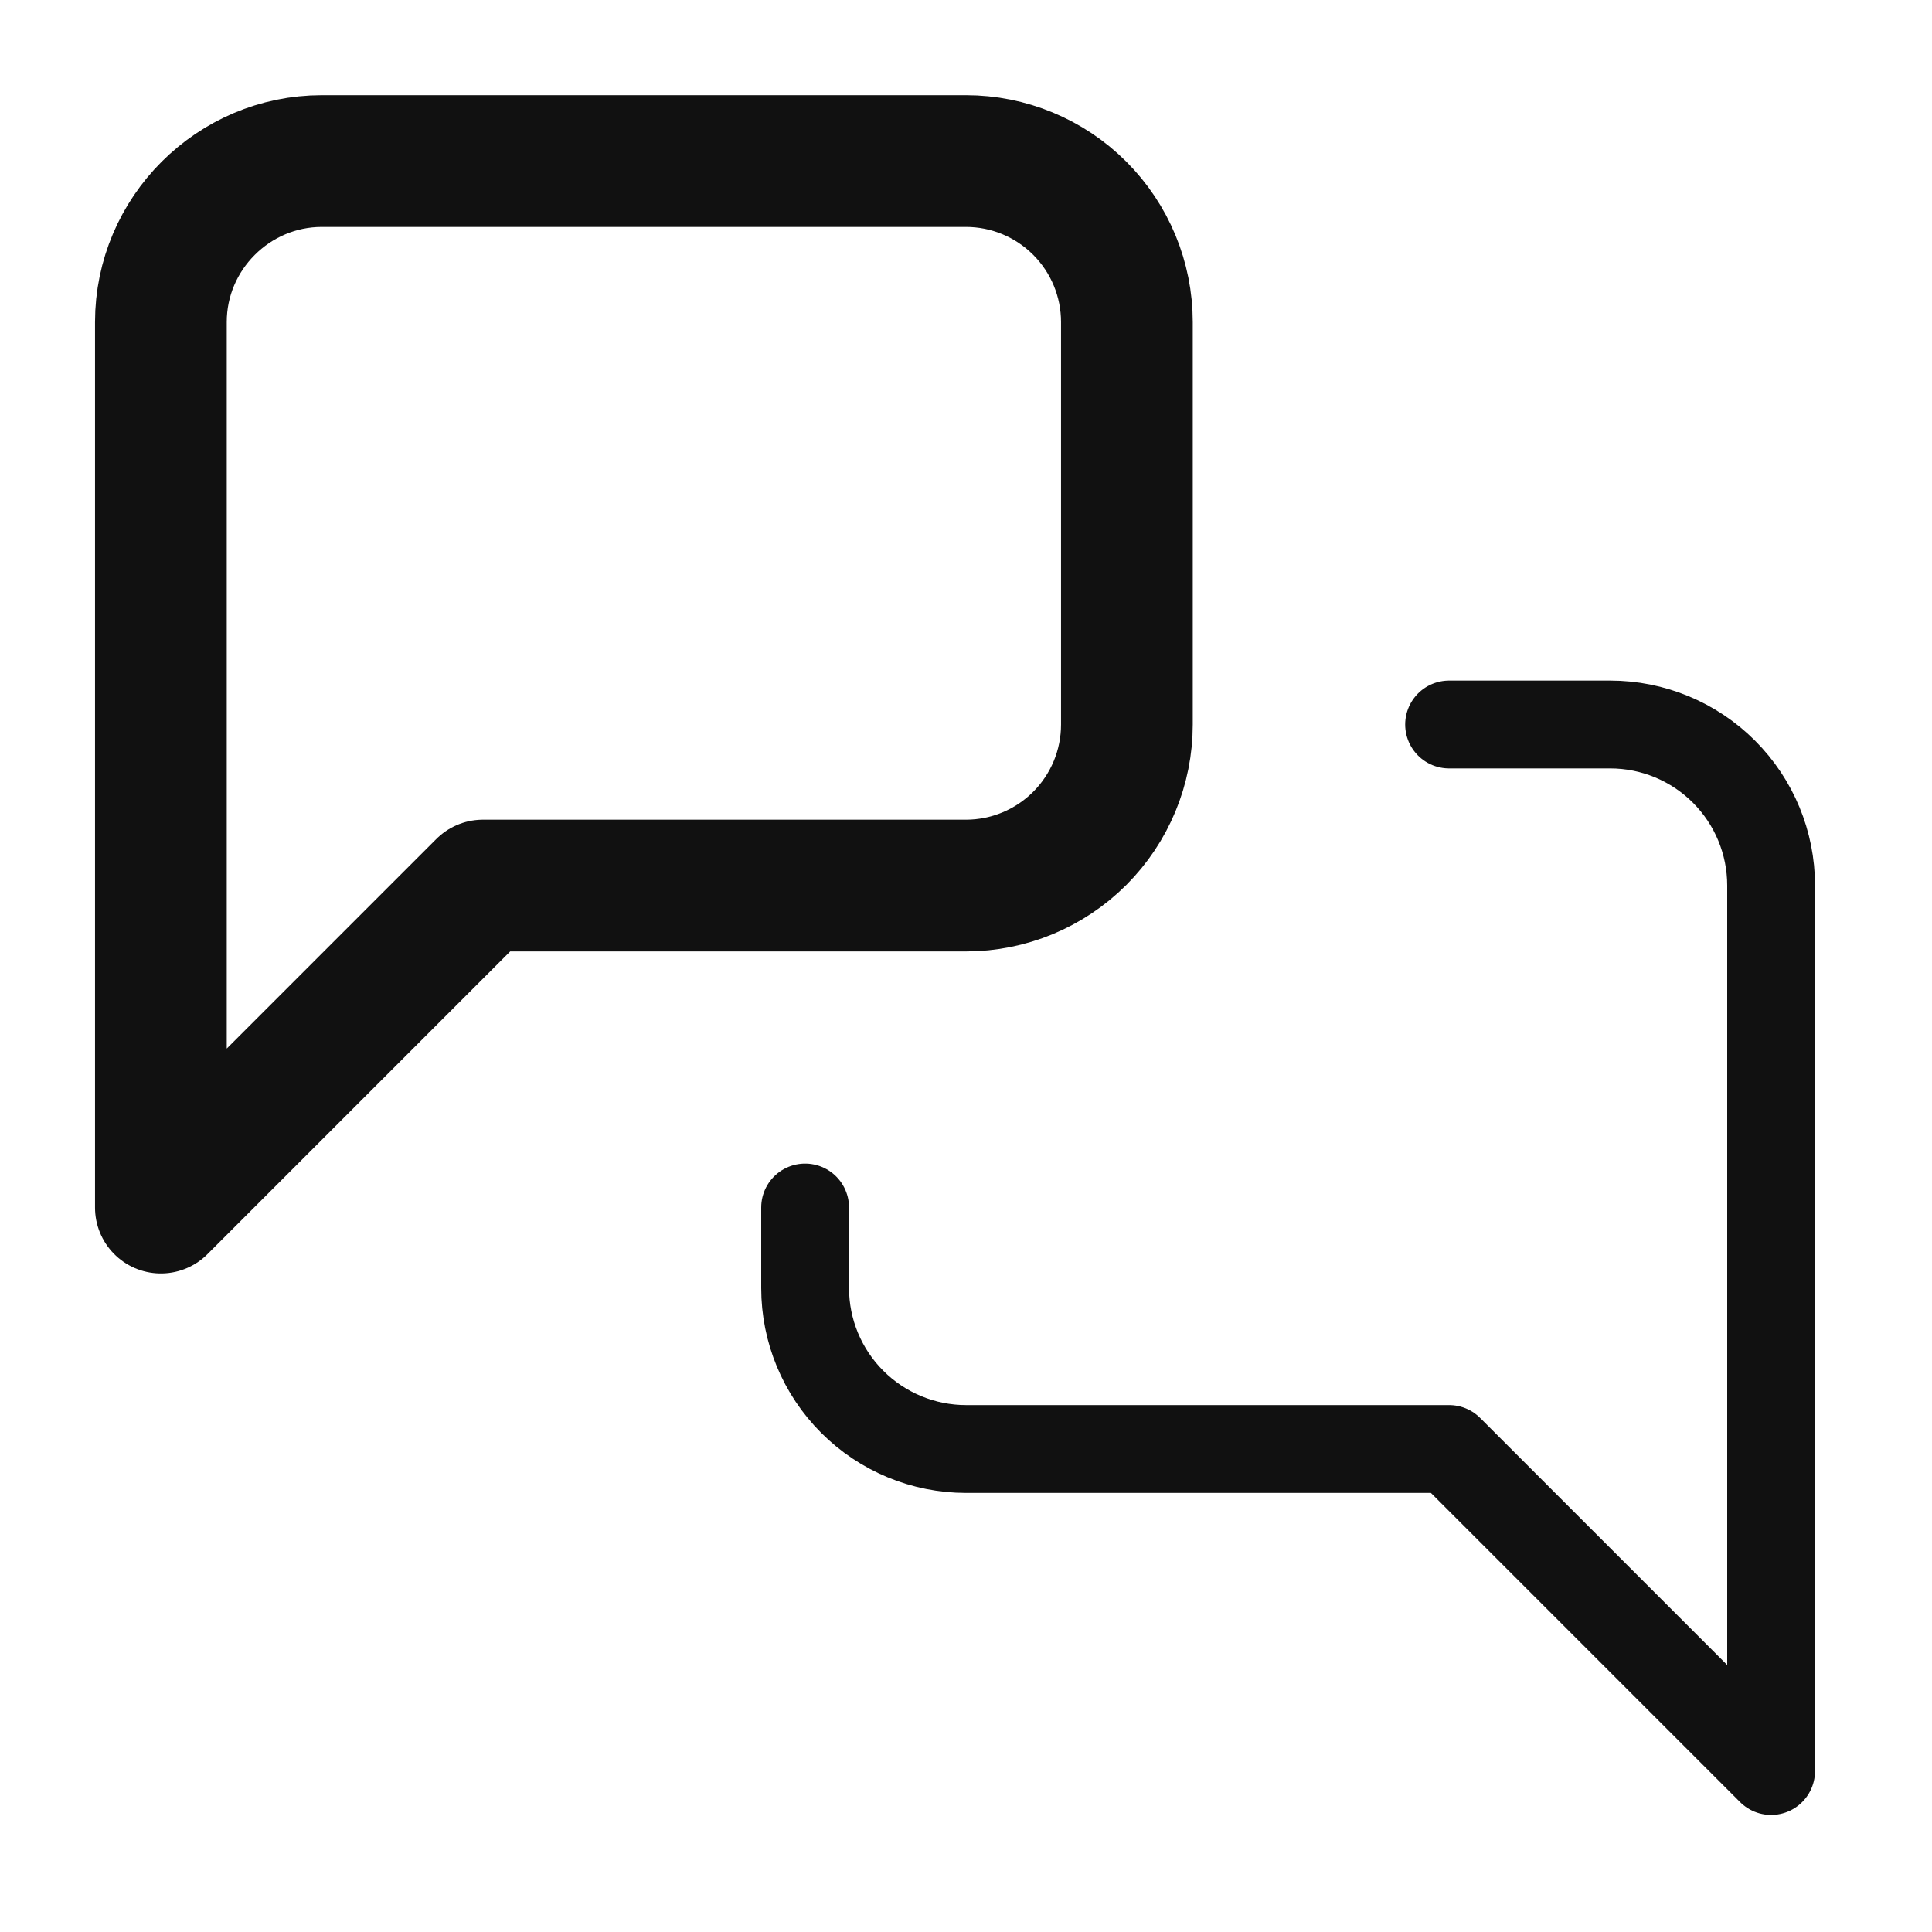
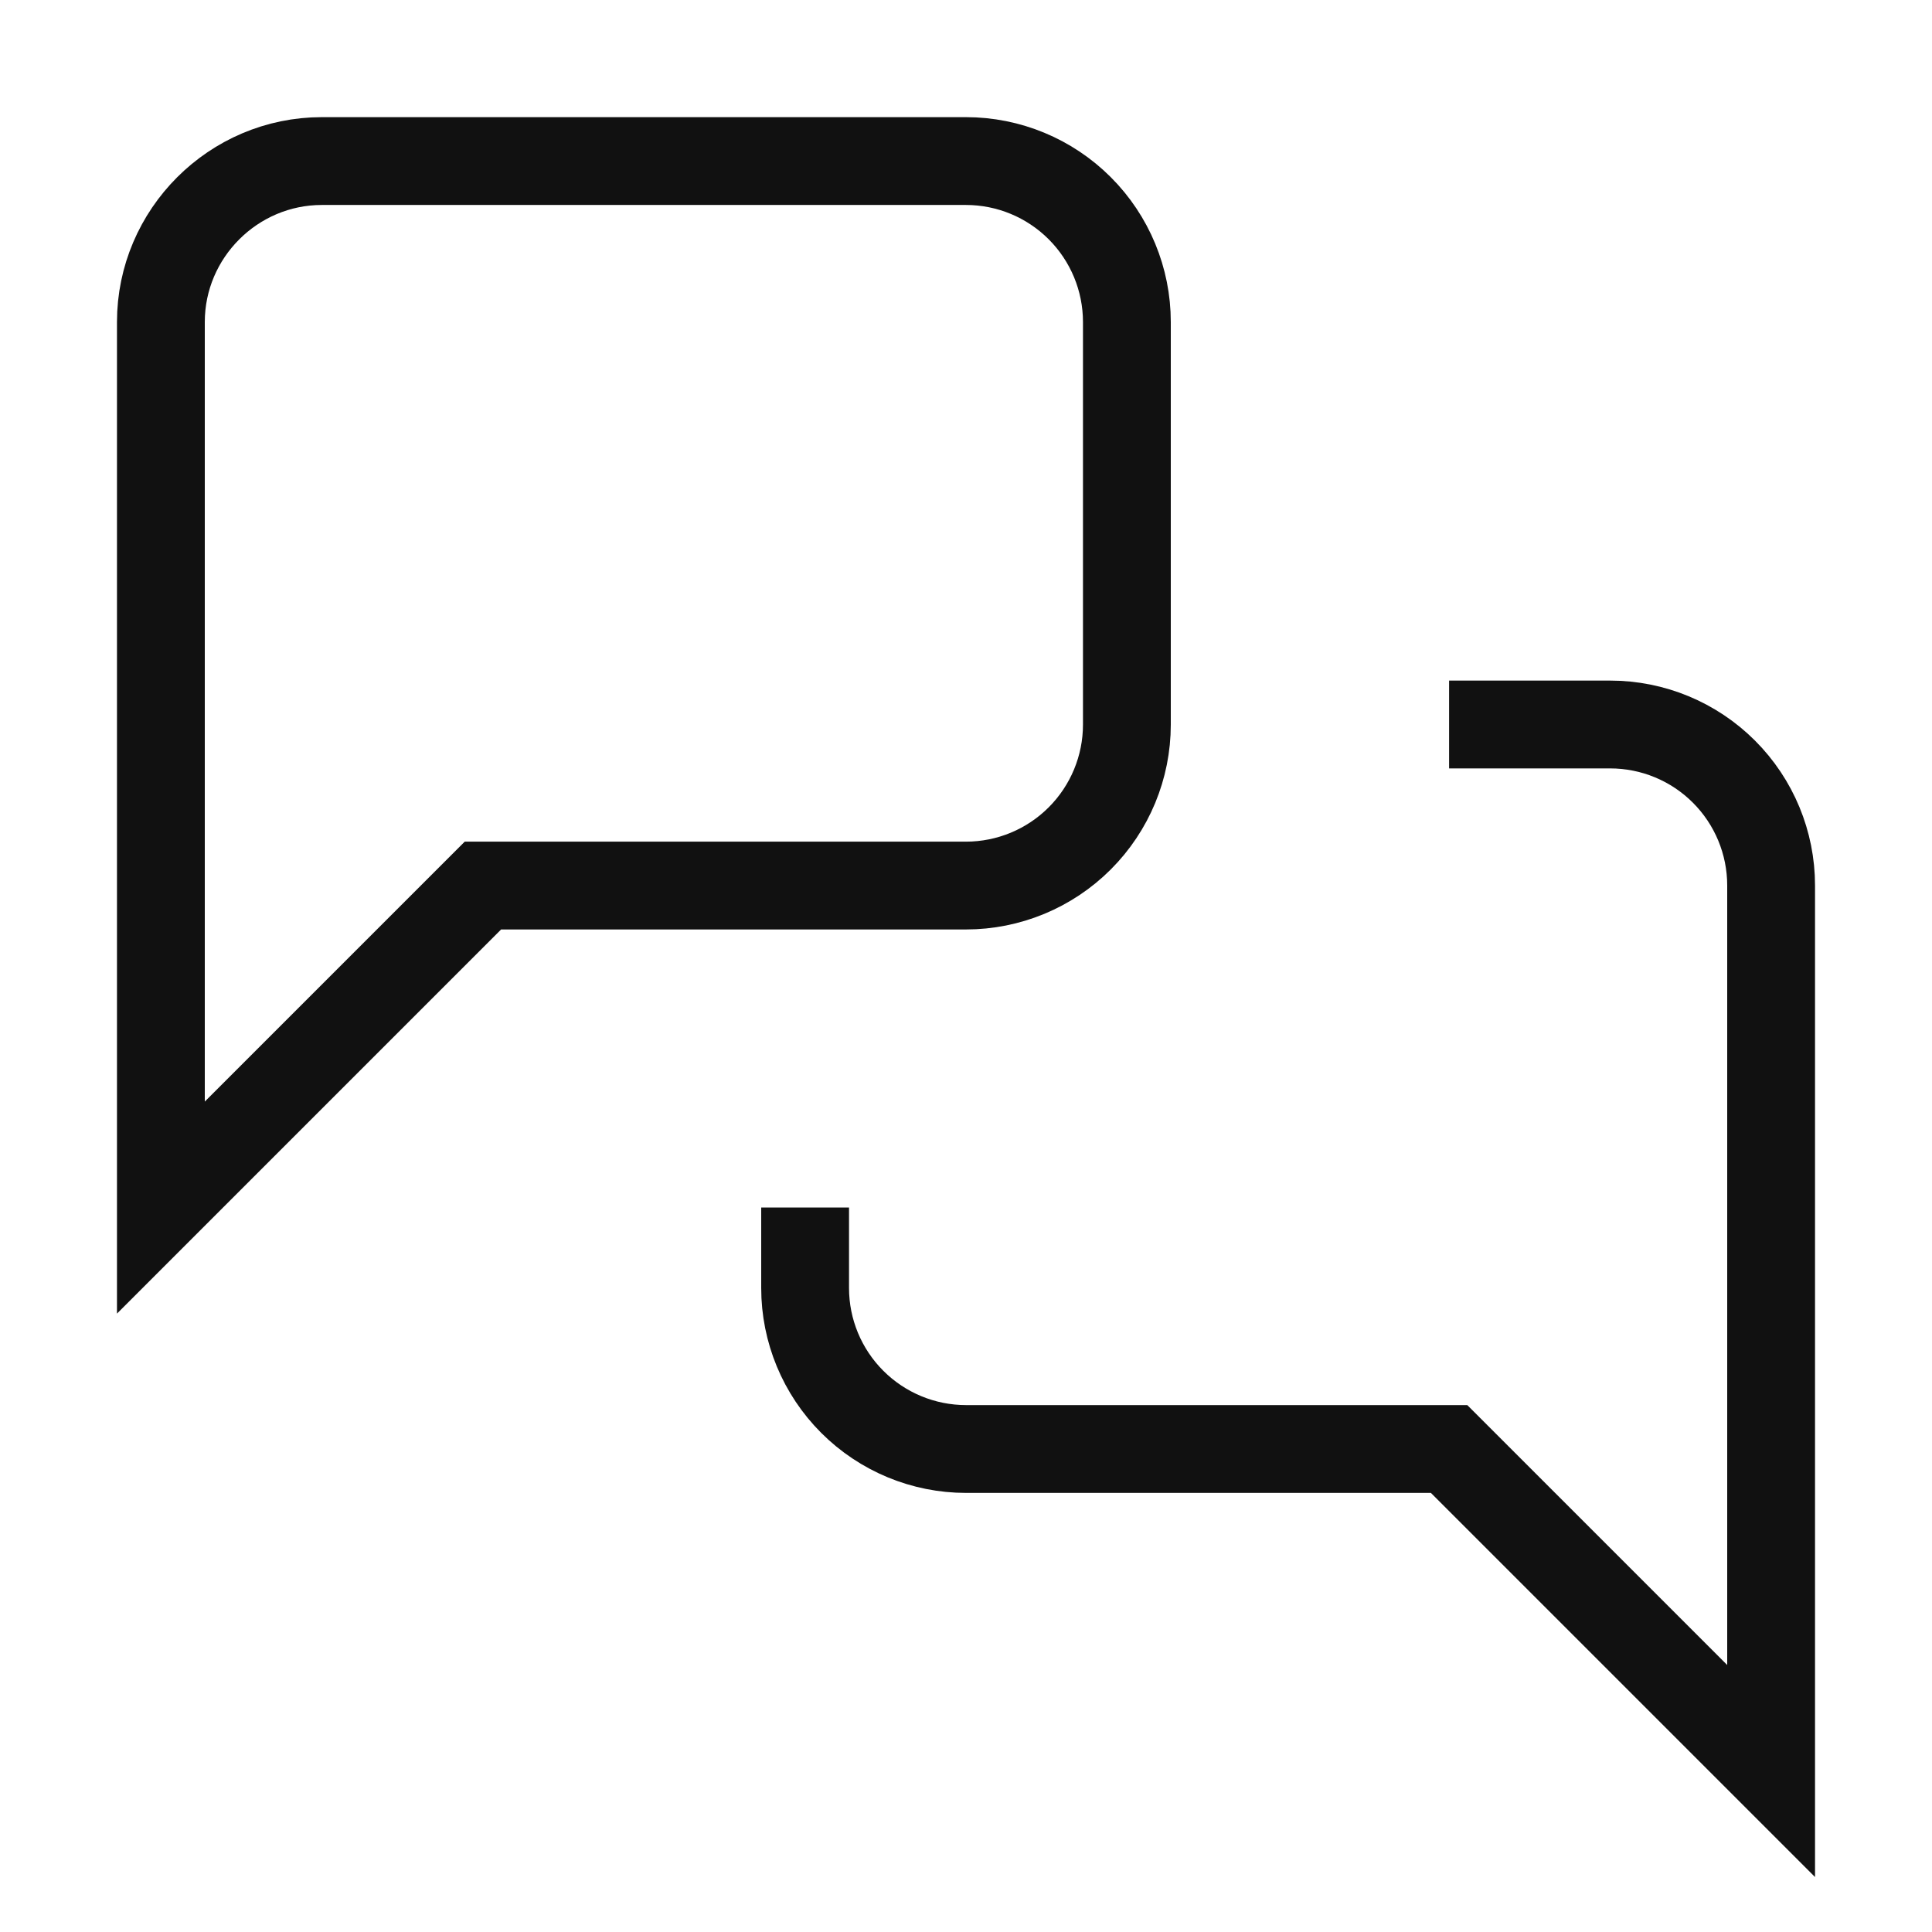
<svg xmlns="http://www.w3.org/2000/svg" width="22" height="22" viewBox="0 0 22 22" fill="none">
-   <path d="M12.832 8.251C12.832 8.737 12.639 9.203 12.295 9.547C11.951 9.891 11.485 10.084 10.999 10.084H5.499L1.832 13.751V3.667C1.832 2.659 2.657 1.834 3.665 1.834H10.999C11.485 1.834 11.951 2.027 12.295 2.371C12.639 2.715 12.832 3.181 12.832 3.667V8.251Z" stroke="#111111" stroke-width="1.5" stroke-linecap="round" stroke-linejoin="round" />
-   <path d="M16.501 8.25H18.335C18.821 8.25 19.287 8.443 19.631 8.787C19.975 9.131 20.168 9.597 20.168 10.083V20.167L16.501 16.5H11.001C10.515 16.5 10.049 16.307 9.705 15.963C9.361 15.619 9.168 15.153 9.168 14.667V13.75" stroke="#111111" stroke-width="1" stroke-linecap="round" stroke-linejoin="round" />
+   <path d="M12.832 8.251C12.832 8.737 12.639 9.203 12.295 9.547C11.951 9.891 11.485 10.084 10.999 10.084H5.499L1.832 13.751V3.667C1.832 2.659 2.657 1.834 3.665 1.834H10.999C11.485 1.834 11.951 2.027 12.295 2.371C12.639 2.715 12.832 3.181 12.832 3.667V8.251Z" stroke="#111111" strokeWidth="1.5" strokeLinecap="round" strokeLinejoin="round" />
+   <path d="M16.501 8.25H18.335C18.821 8.25 19.287 8.443 19.631 8.787C19.975 9.131 20.168 9.597 20.168 10.083V20.167L16.501 16.5H11.001C10.515 16.5 10.049 16.307 9.705 15.963C9.361 15.619 9.168 15.153 9.168 14.667V13.75" stroke="#111111" strokeWidth="1" strokeLinecap="round" strokeLinejoin="round" />
</svg>
